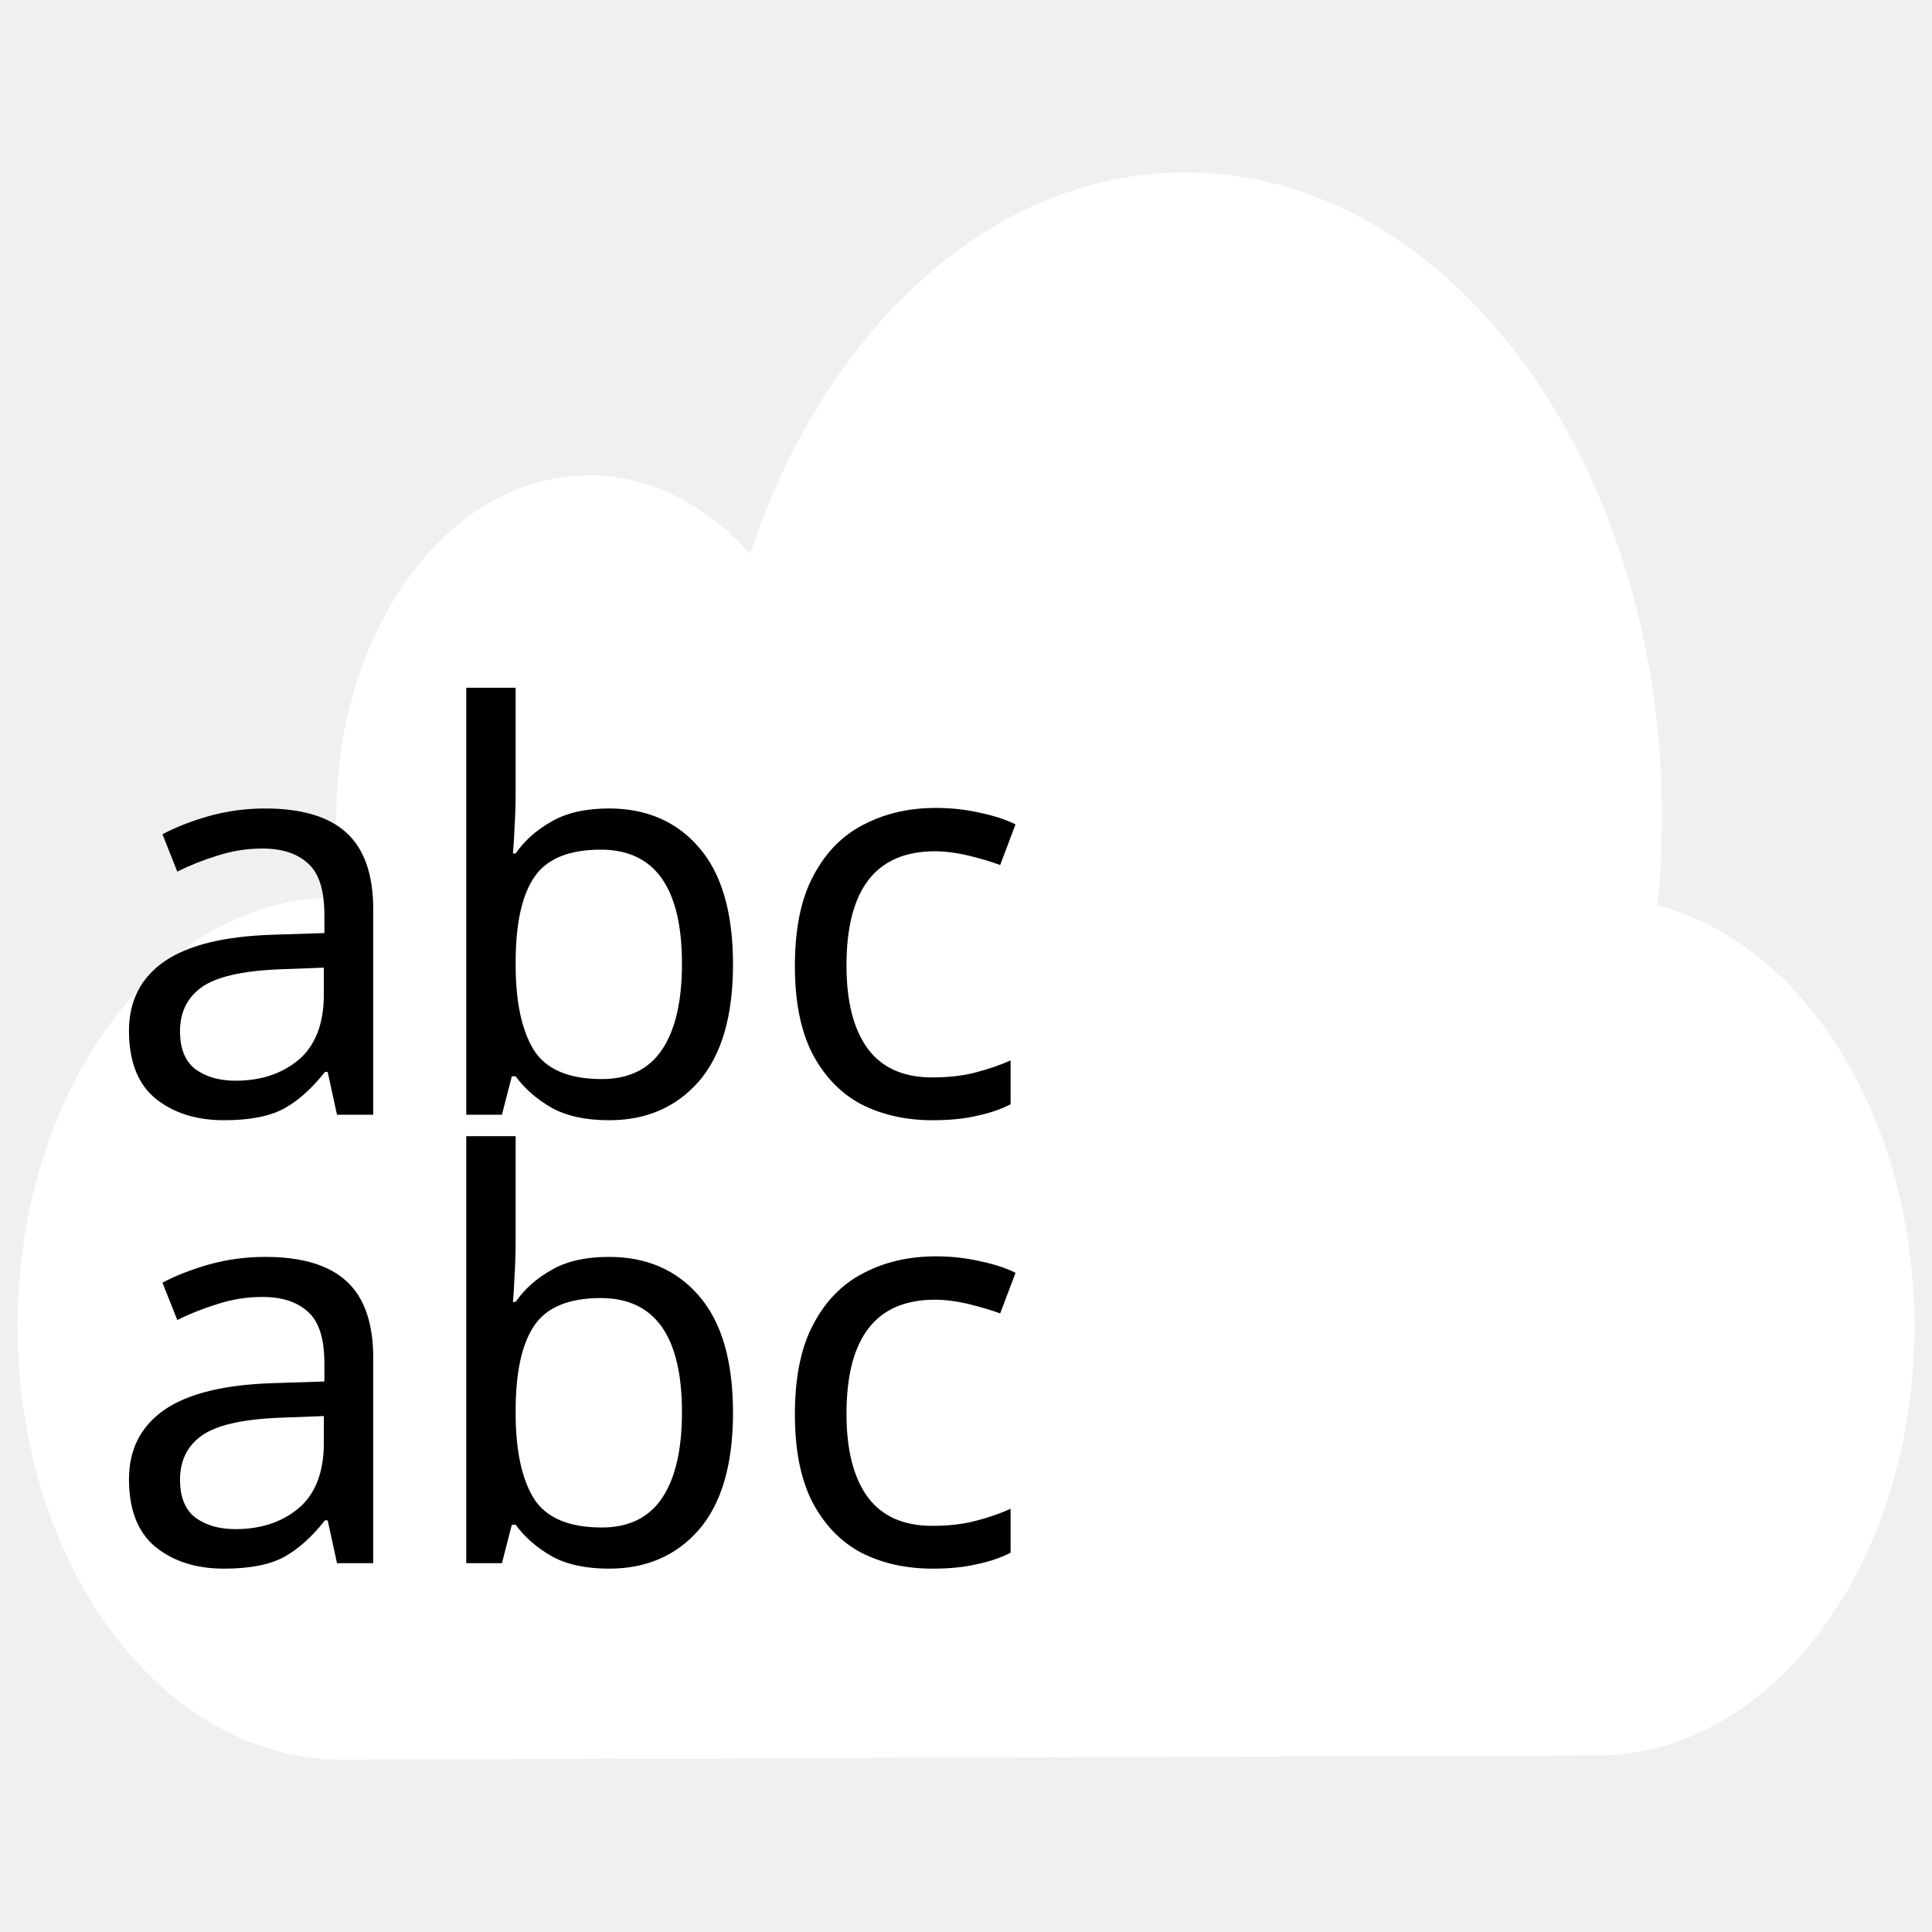
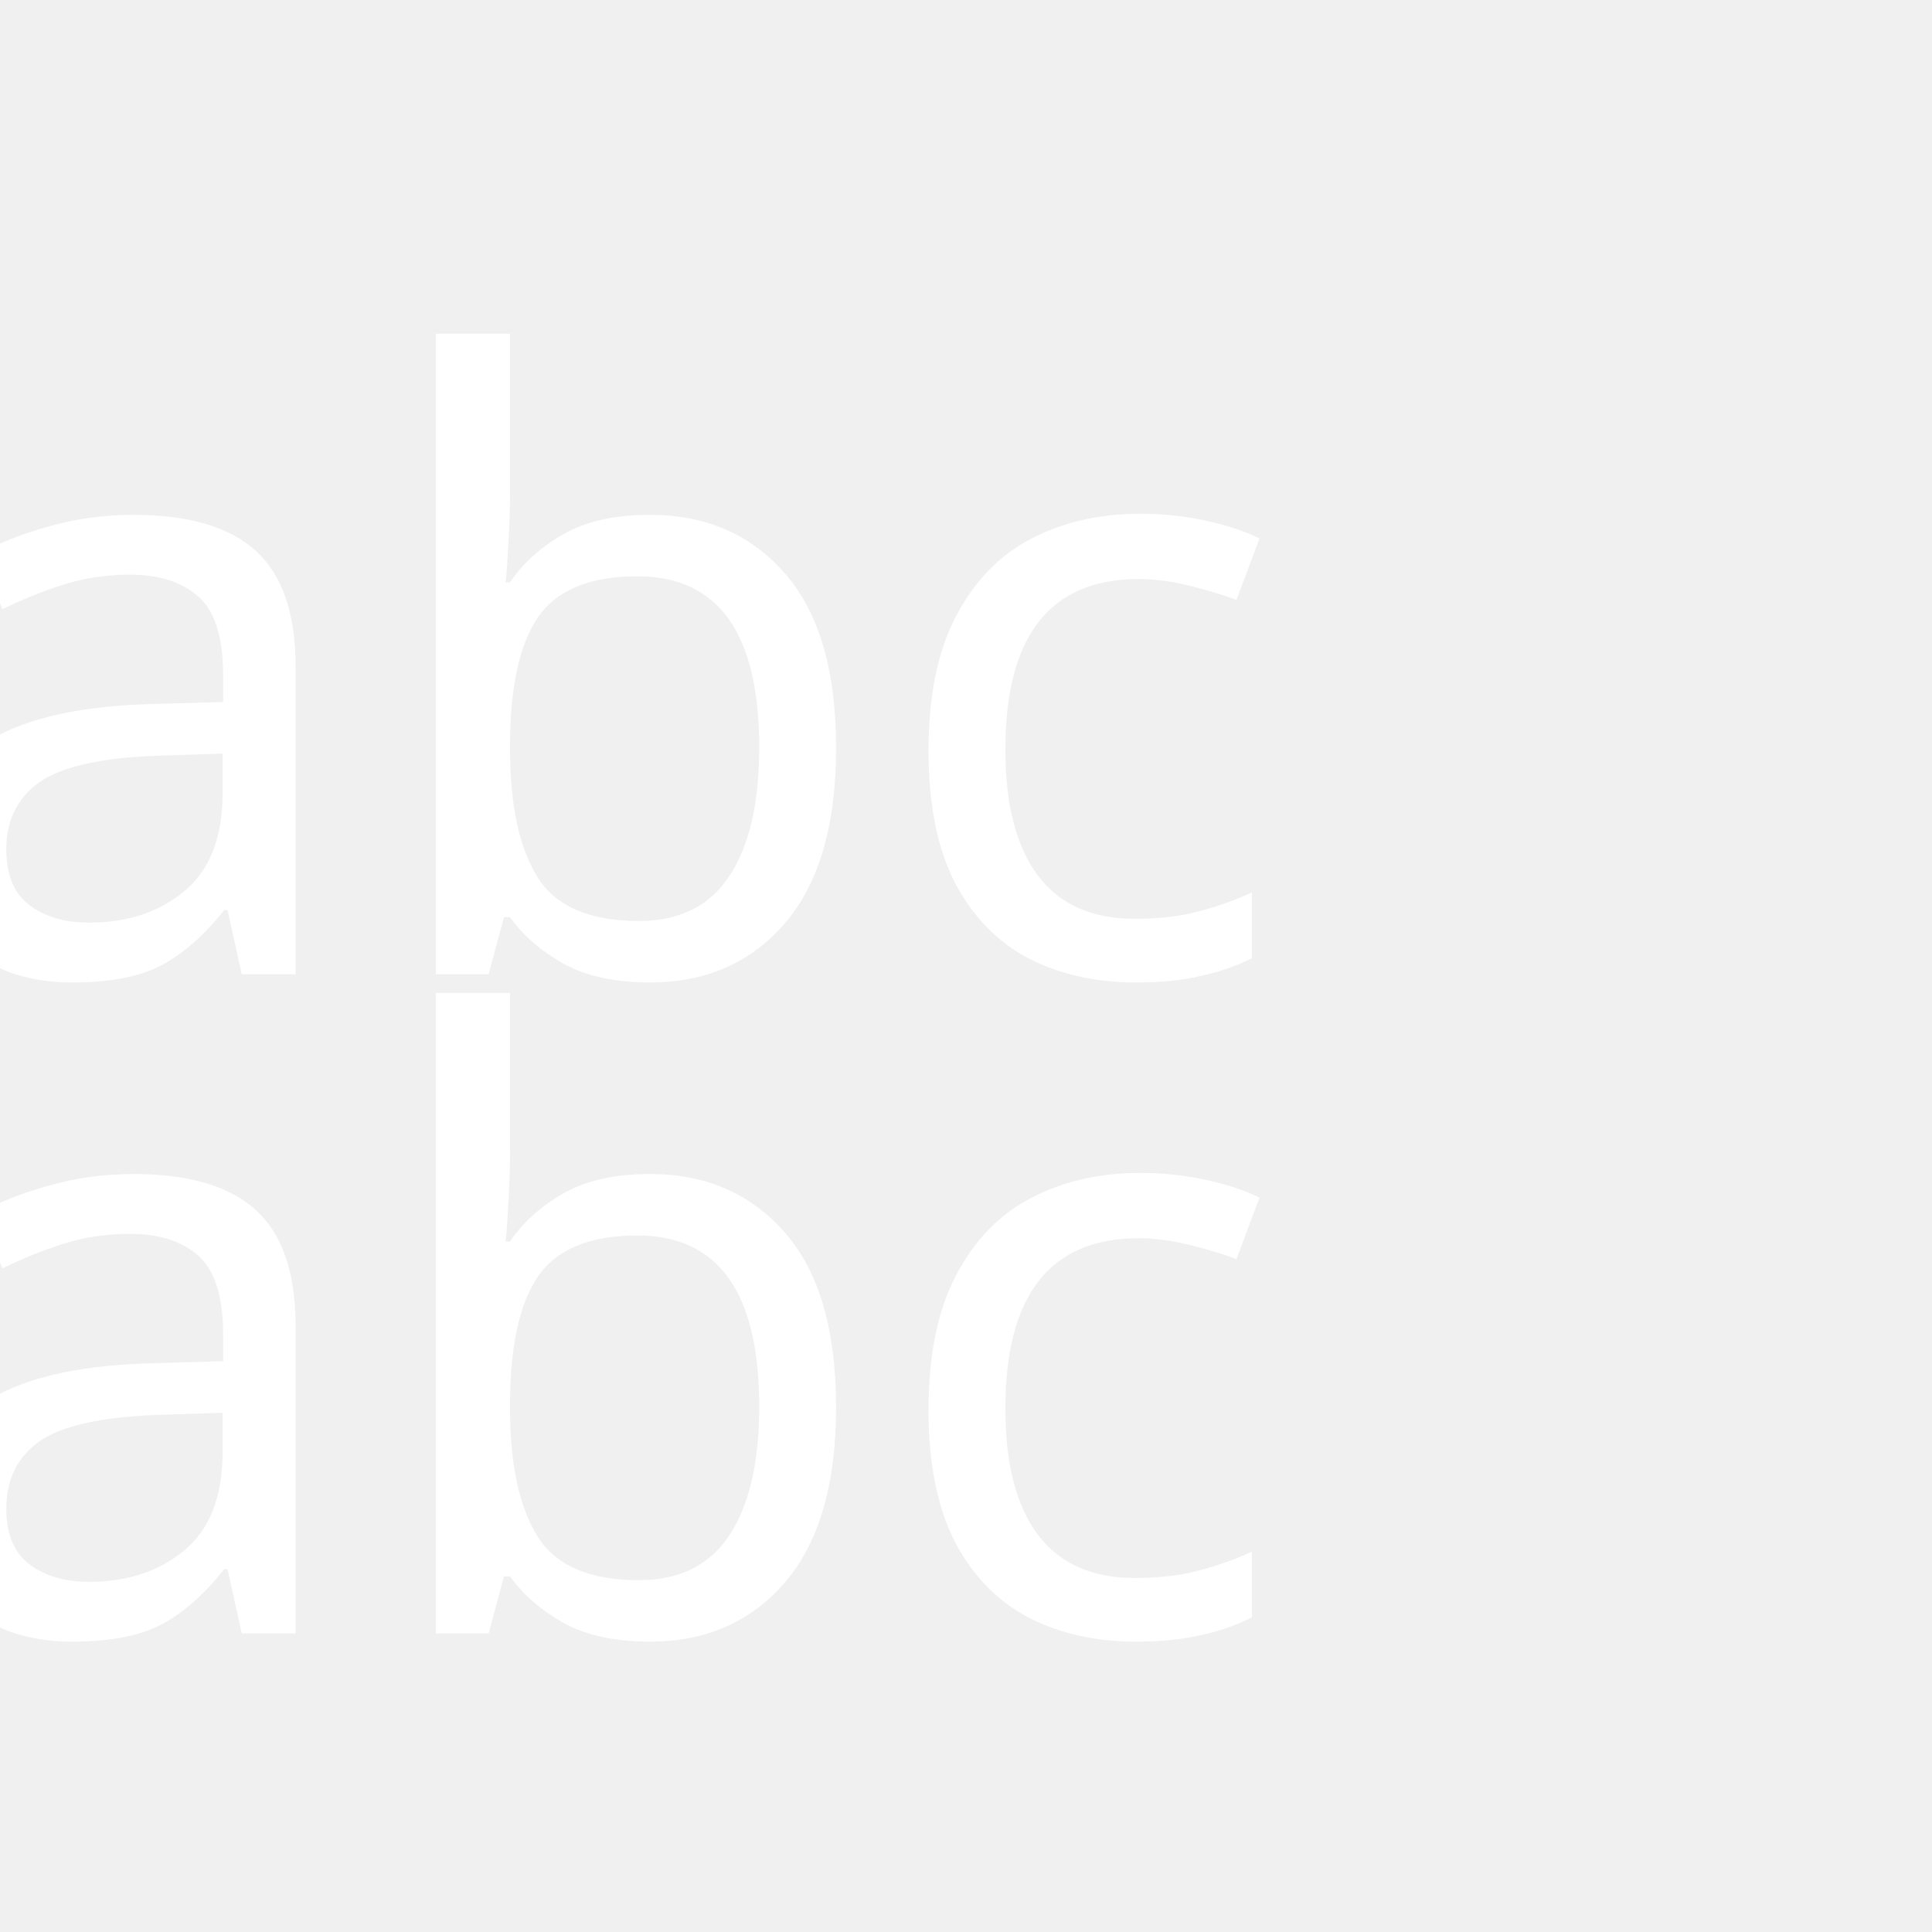
<svg xmlns="http://www.w3.org/2000/svg" version="1.1" width="55" height="55" id="svg2">
  <defs id="defs11" />
-   <g transform="matrix(1.003888,0,0,1.183506,-0.1069254,-11.29037)" id="g3094" style="fill:#ffffff;fill-opacity:1">
-     <path d="m 47.108,31.32 c 0.084,-0.698 0.127,-1.411 0.127,-2.136 0,-8.559 -6.05,-15.498 -13.514,-15.498 -5.501,0 -10.235,3.769 -12.344,9.179 -1.24,-1.181 -2.834,-1.891 -4.572,-1.891 -3.955,0 -7.161,3.676 -7.161,8.211 0,0.674 0.071,1.328 0.204,1.954 -0.082,-0.002 -0.166,-0.004 -0.249,-0.004 -4.967,-0.001 -8.994,4.616 -8.994,10.314 0,5.697 4.027,10.315 9.04,10.417 L 45.445,51.764 c 4.948,-0.028 8.951,-4.635 8.951,-10.315 0,-5.027 -3.136,-9.214 -7.288,-10.129 z" id="path3076" style="fill:#ffffff;fill-opacity:1" />
-     <text transform="matrix(0,-1,1,0,0,0)" id="text3082" style="font-size:10px;font-style:normal;font-weight:normal;text-align:end;line-height:125%;letter-spacing:0px;word-spacing:0px;text-anchor:end;fill:#ffffff;fill-opacity:1">
-       <tspan x="-15.46" y="35.856" id="tspan3084" style="fill:#ffffff;fill-opacity:1">
-         <tspan id="tspan3086" style="font-size:10px;fill:#ffffff;fill-opacity:1" />
-       </tspan>
-     </text>
-   </g>
-   <text x="41.914" y="44.5" id="text2988" xml:space="preserve" style="font-size:16px;font-style:normal;font-weight:normal;text-align:end;line-height:125%;letter-spacing:0px;word-spacing:0px;text-anchor:end;fill:#000000;fill-opacity:1;stroke:none;font-family:Sans">
-     <tspan x="41.914" y="44.5" id="tspan2990" style="font-size:16px;font-weight:normal;-inkscape-font-specification:Sans">abc</tspan>
+   <text x="49.121" y="46.5" id="text2988" xml:space="preserve" style="font-size:16px;font-style:normal;font-weight:normal;text-align:end;line-height:125%;letter-spacing:0px;word-spacing:0px;text-anchor:end;fill:#ffffff;fill-opacity:1;stroke:none;font-family:Sans">
+     <tspan x="49.121" y="46.5" id="tspan2990" style="font-size:24px;font-weight:normal;fill:#ffffff;fill-opacity:1;-inkscape-font-specification:Sans">abc</tspan>
  </text>
-   <text x="41.914" y="31.736" id="text2988-5" xml:space="preserve" style="font-size:16px;font-style:normal;font-weight:normal;text-align:end;line-height:125%;letter-spacing:0px;word-spacing:0px;text-anchor:end;fill:#000000;fill-opacity:1;stroke:none;font-family:Sans">
-     <tspan x="41.914" y="31.736" id="tspan2990-1" style="font-size:16px;font-weight:normal;-inkscape-font-specification:Sans">abc</tspan>
+   <text x="49.121" y="27.736" id="text2988-5" xml:space="preserve" style="font-size:16px;font-style:normal;font-weight:normal;text-align:end;line-height:125%;letter-spacing:0px;word-spacing:0px;text-anchor:end;fill:#ffffff;fill-opacity:1;stroke:none;font-family:Sans">
+     <tspan x="49.121" y="27.736" id="tspan2990-1" style="font-size:24px;font-weight:normal;fill:#ffffff;fill-opacity:1;-inkscape-font-specification:Sans">abc</tspan>
  </text>
</svg>
